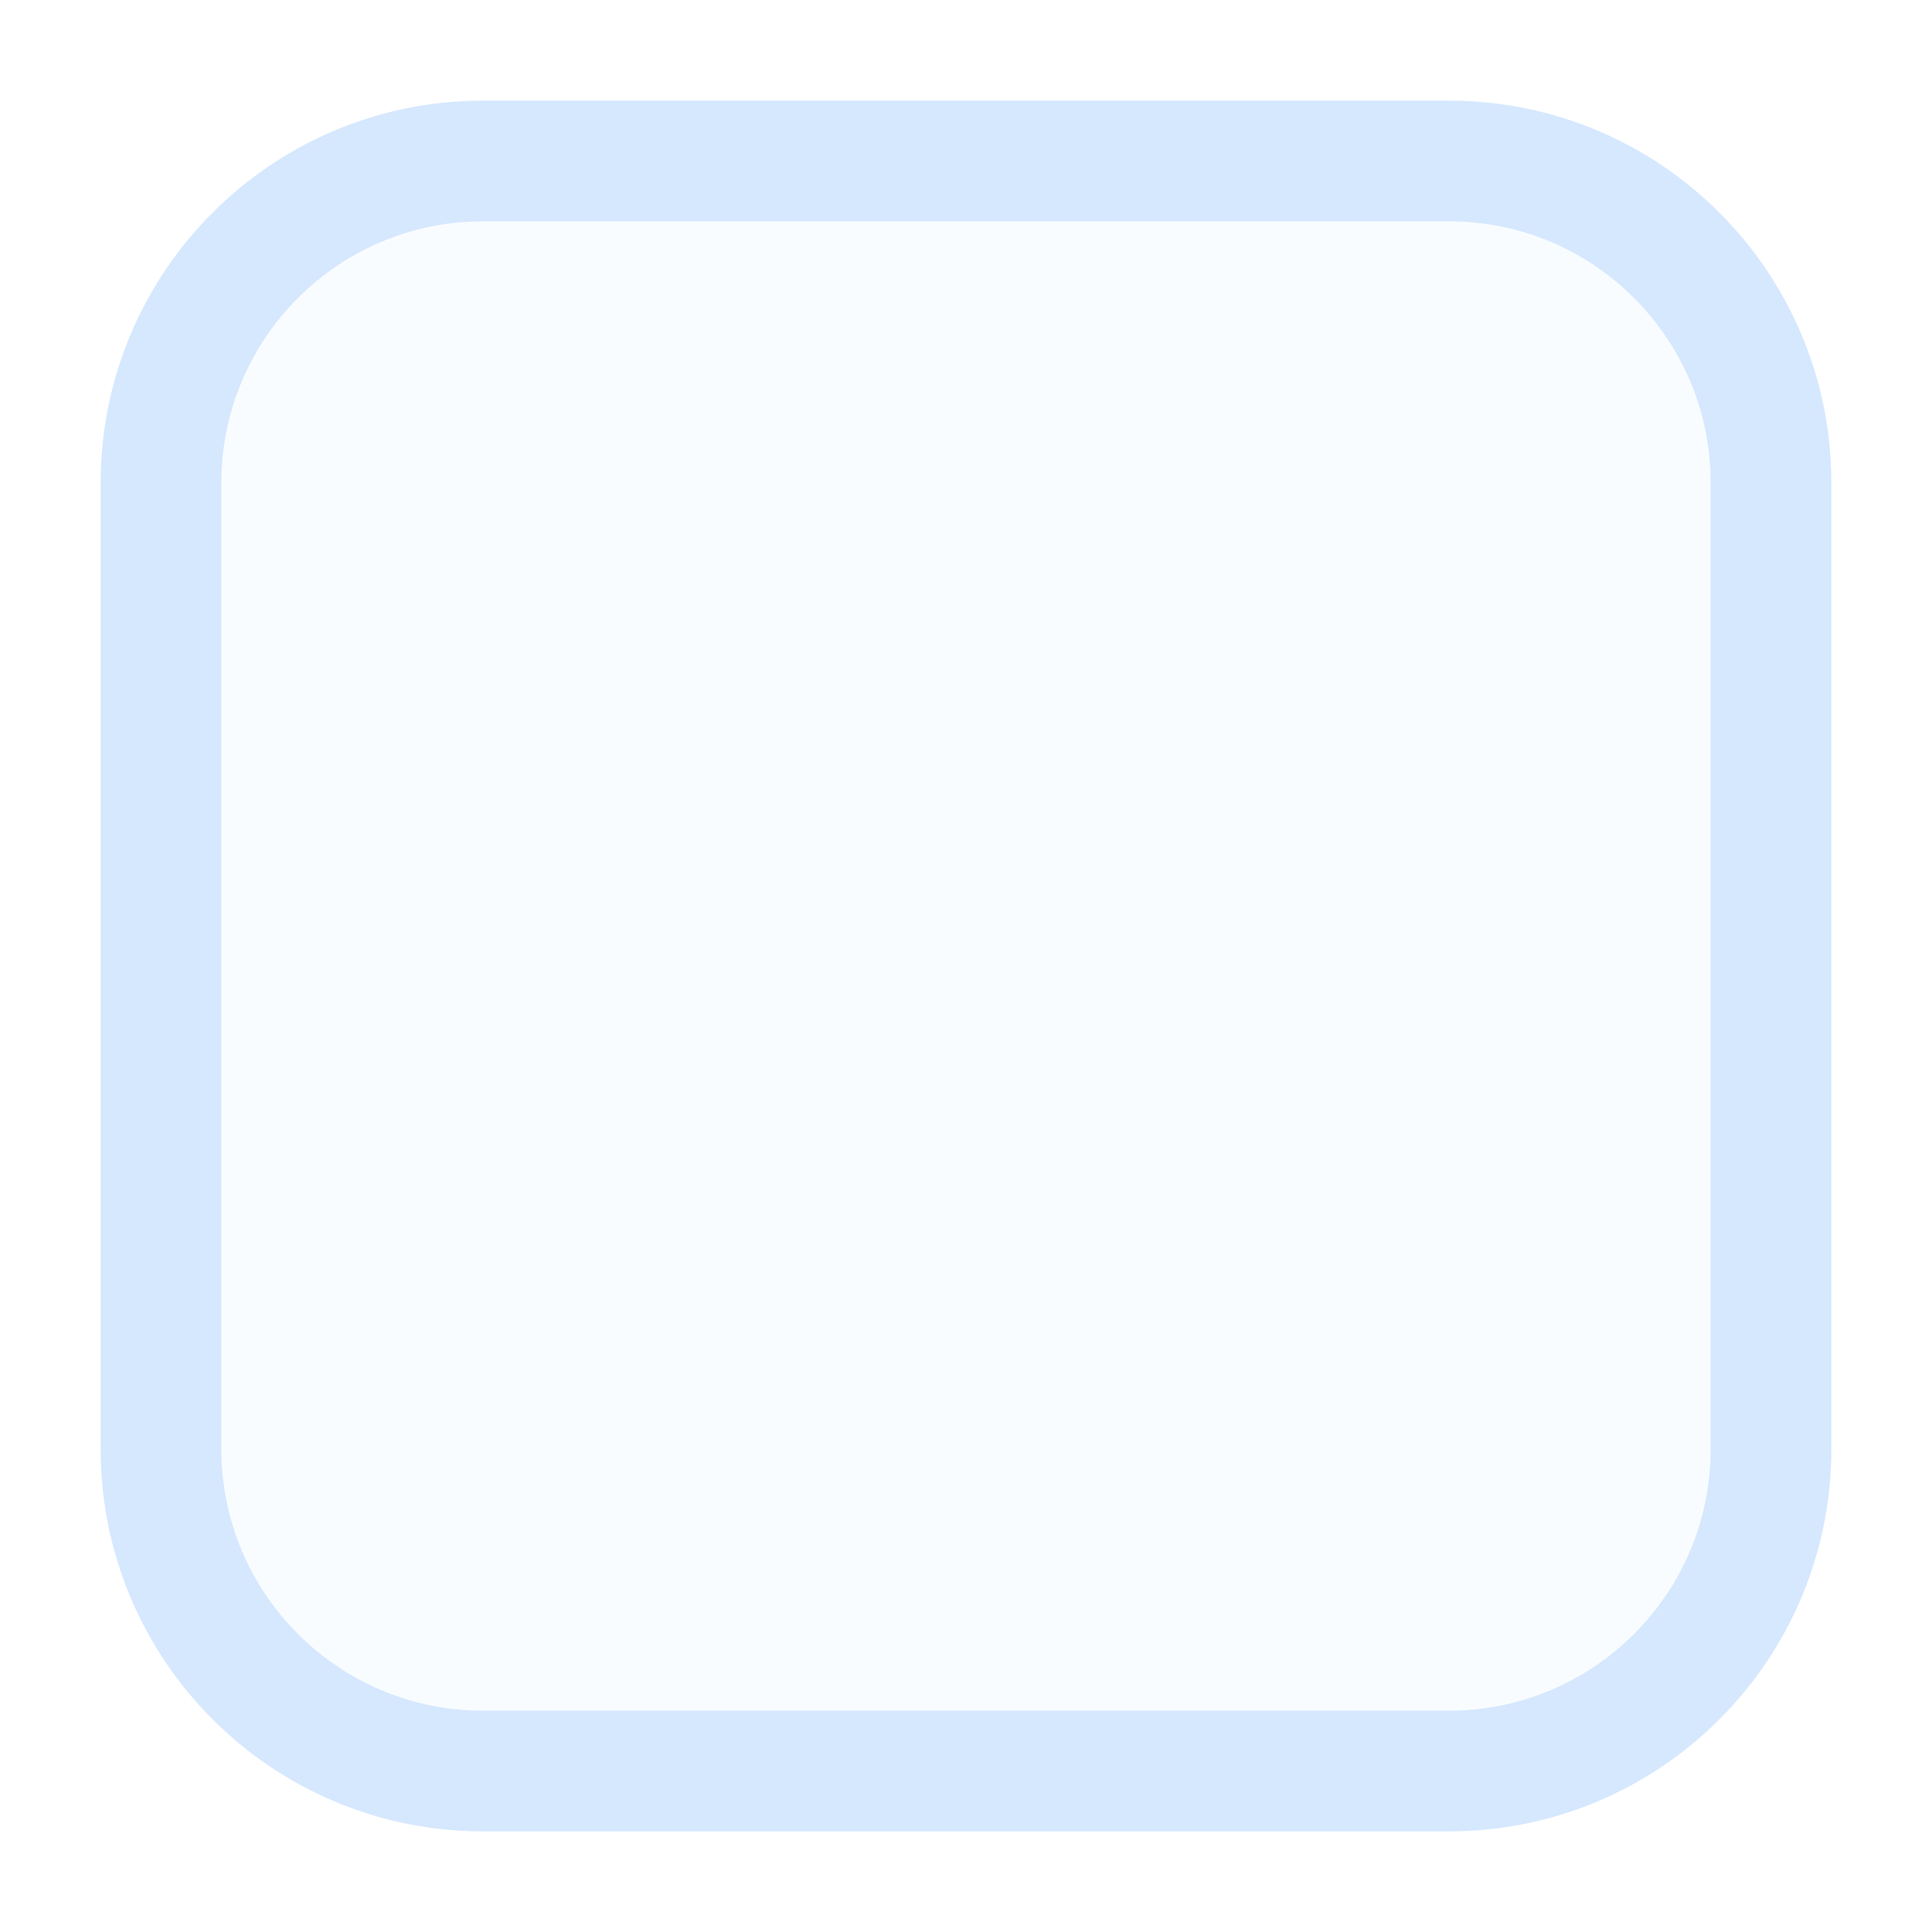
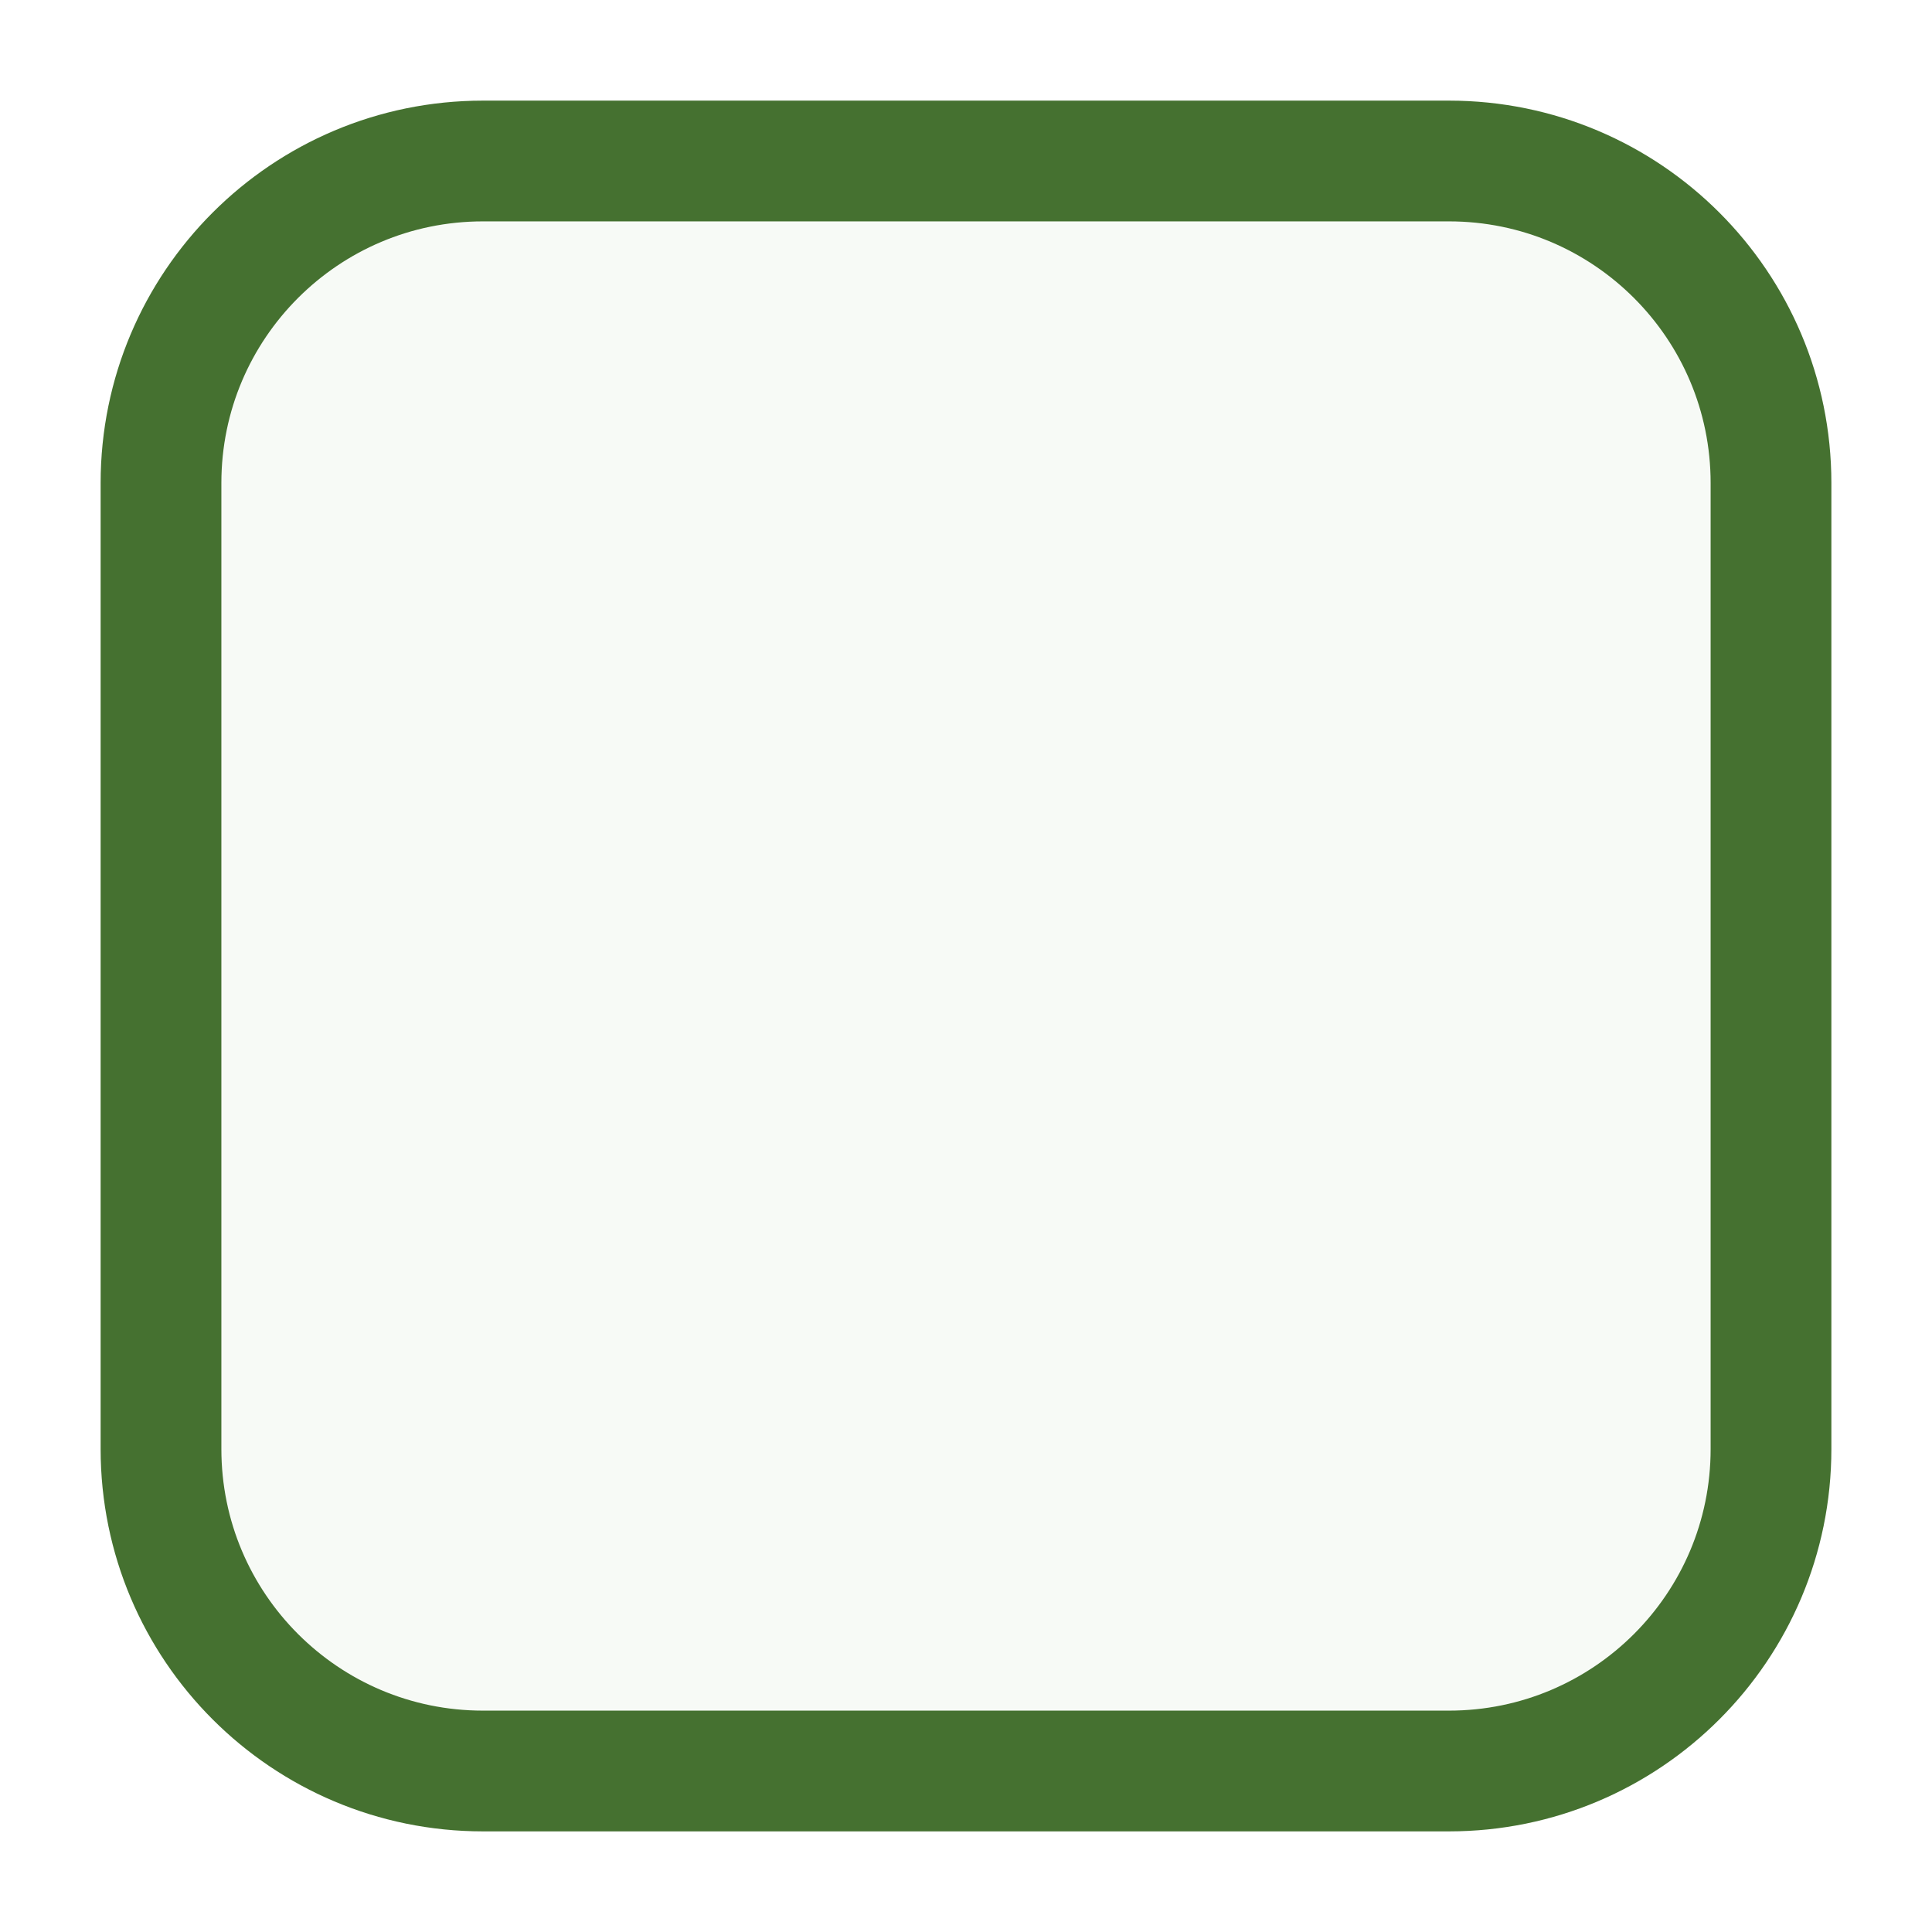
<svg xmlns="http://www.w3.org/2000/svg" width="24" height="24" viewBox="0 0 24 24" fill="none">
-   <rect x="2" y="2" width="20" height="20" rx="4" fill="#f9fcff" stroke="#d6e8fe" stroke-width="1.5" />
+   <rect x="2" y="2" width="20" height="20" rx="4" fill="#F7FAF6" stroke="#457130" stroke-width="1.5" />
</svg>
